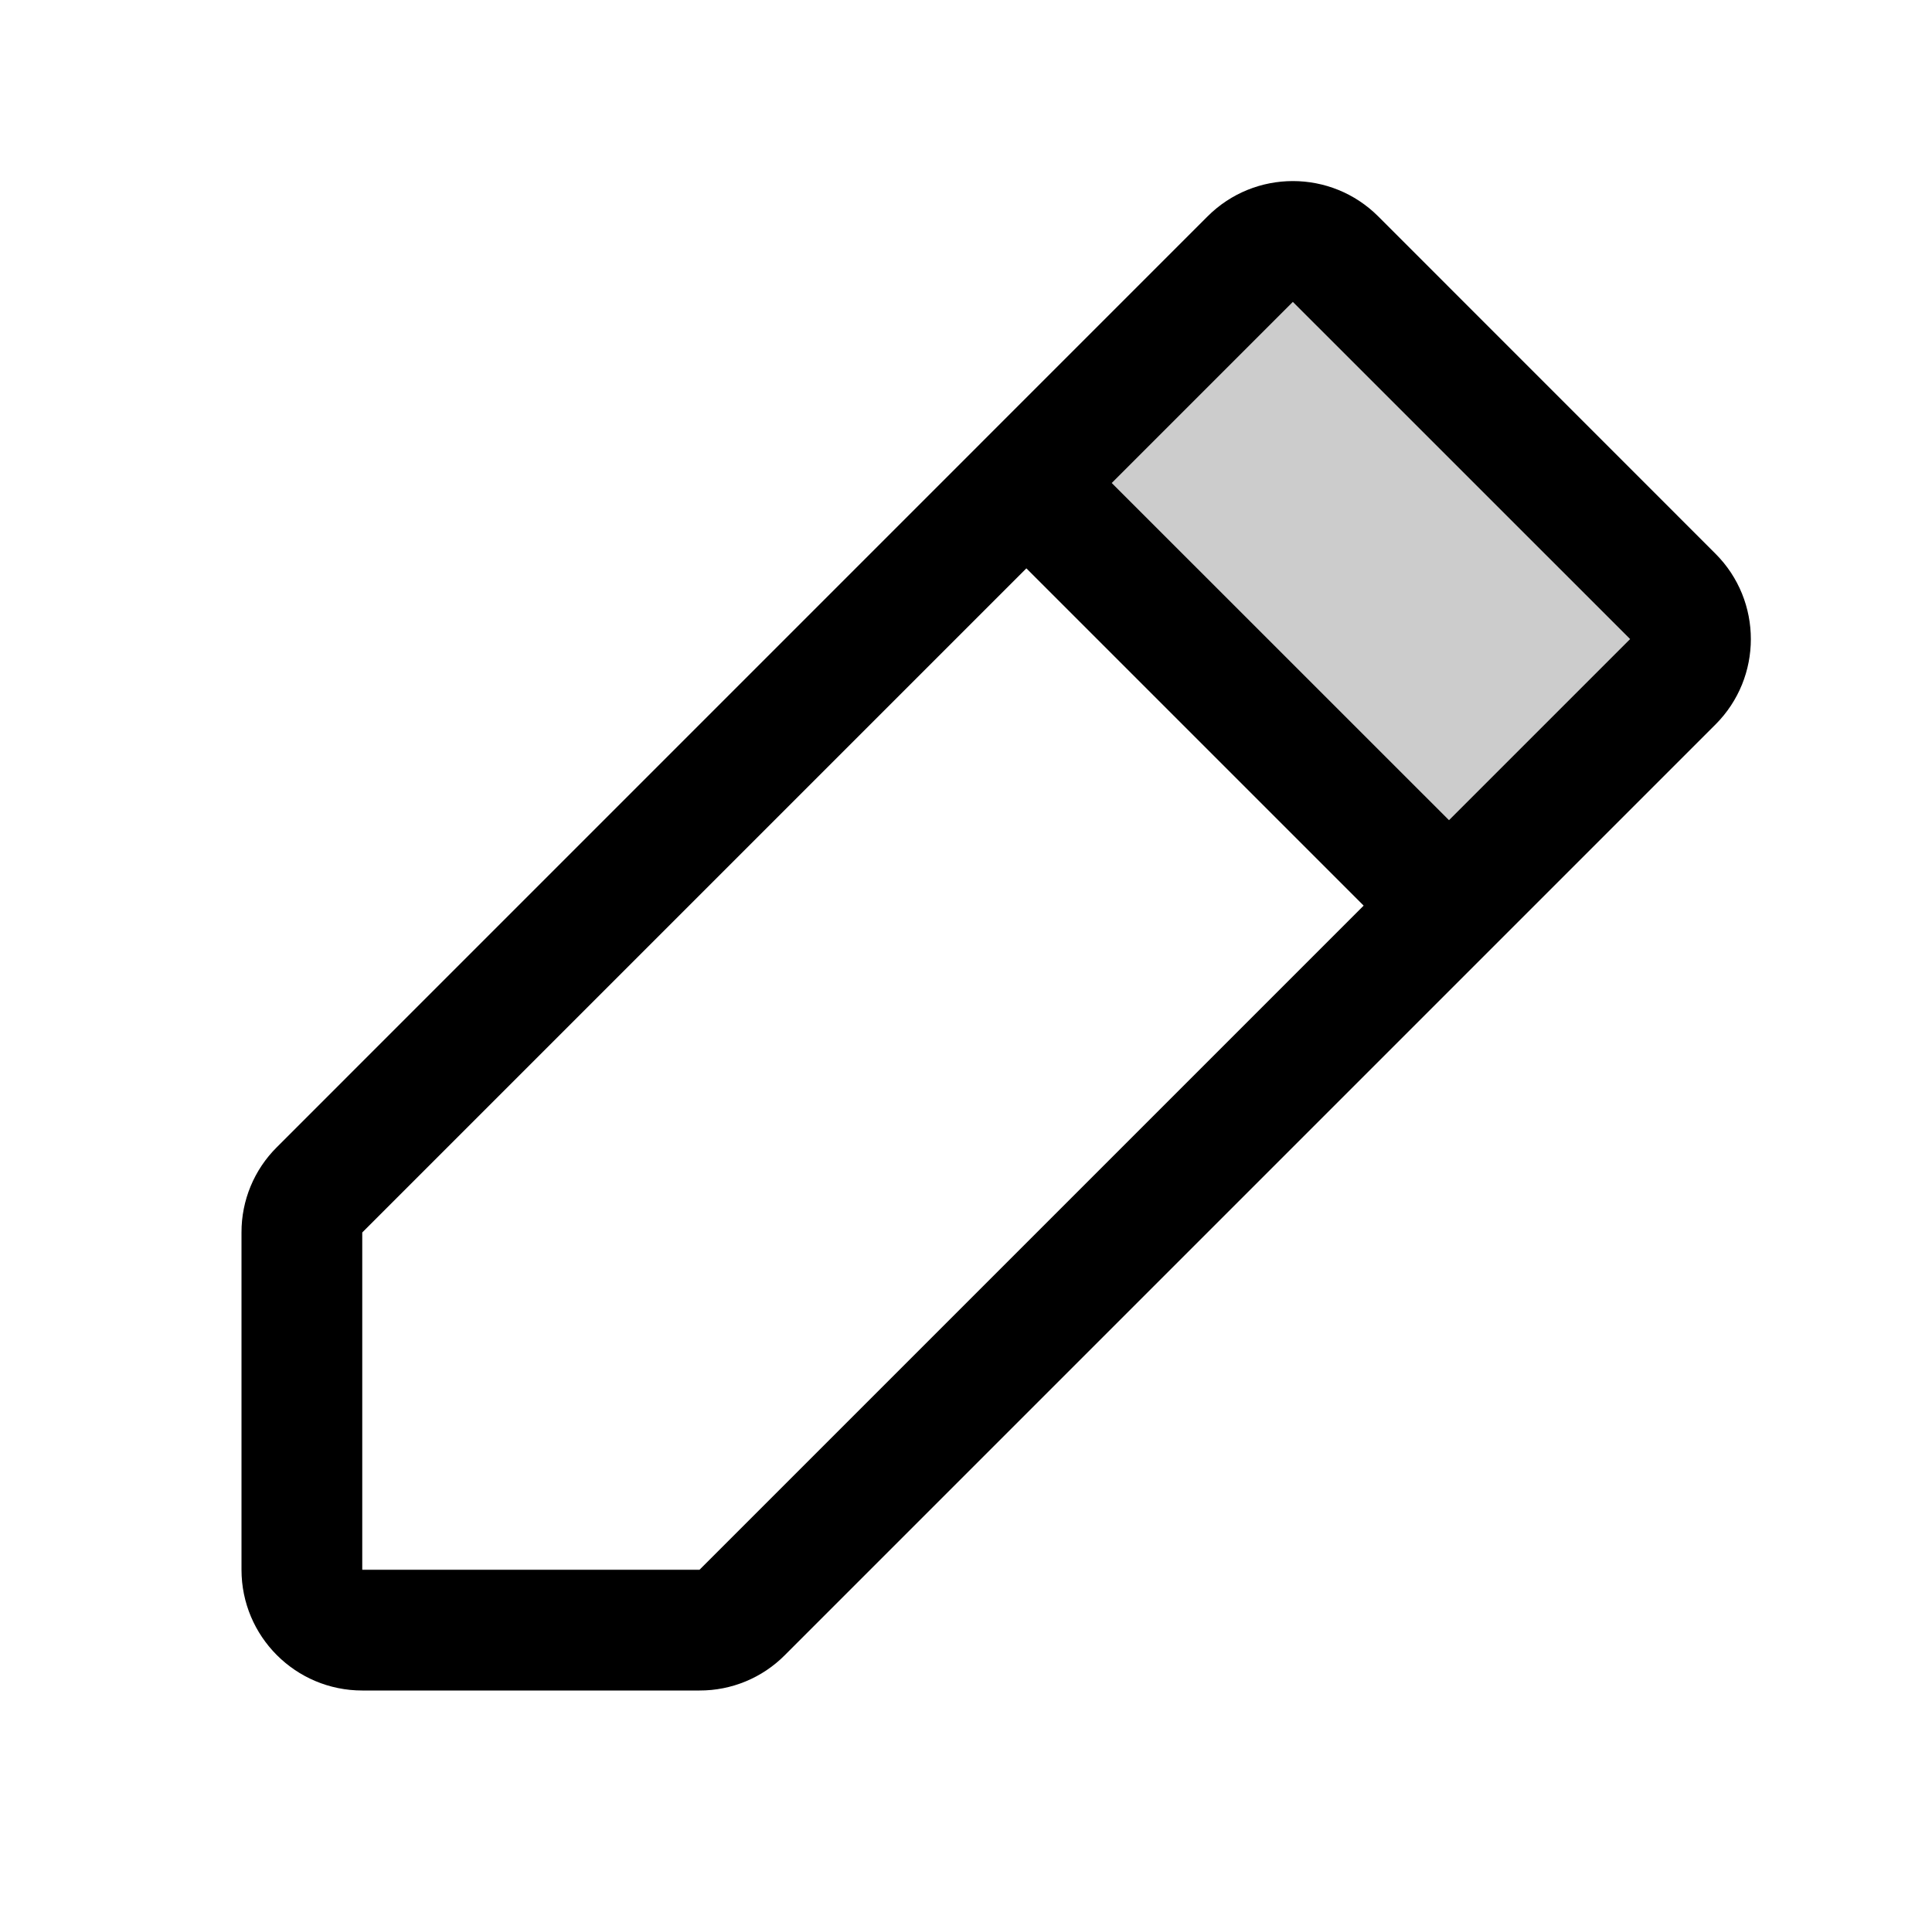
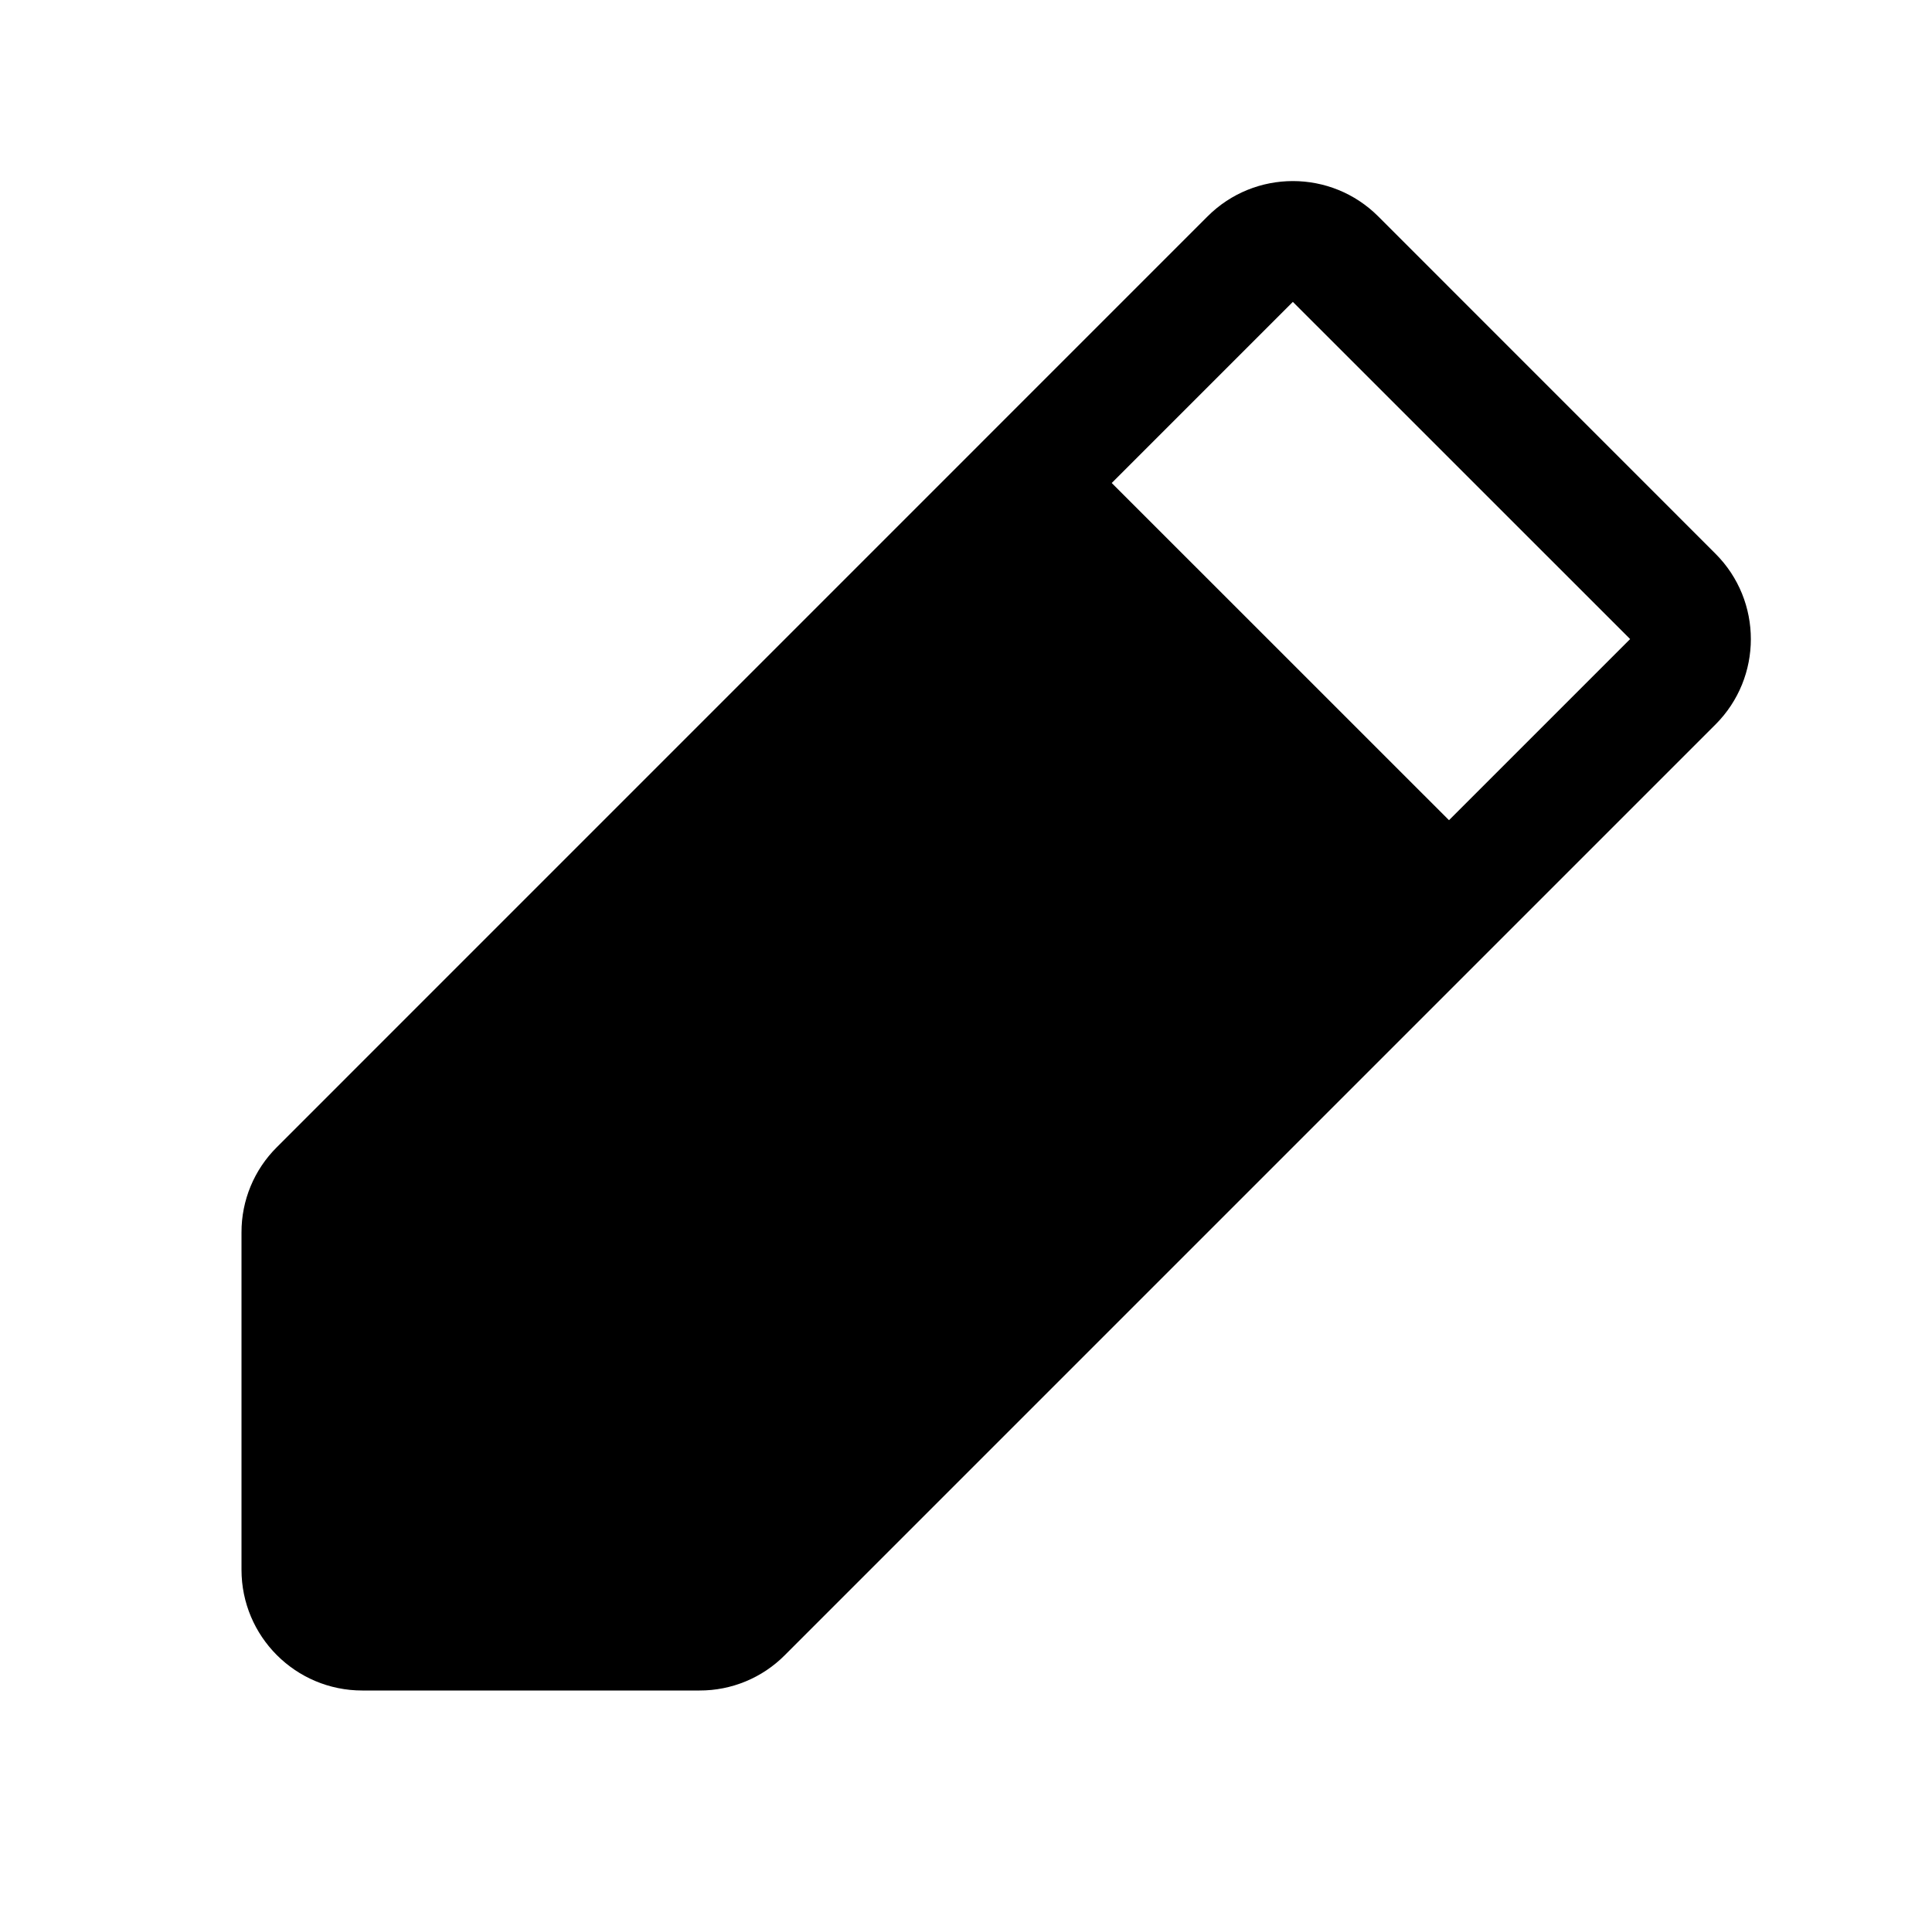
<svg xmlns="http://www.w3.org/2000/svg" viewBox="0 0 256 256" fill="currentColor">
-   <path d="M221.66,90.34,192,120,136,64l29.66-29.66a8,8,0,0,1,11.31,0L221.66,79A8,8,0,0,1,221.66,90.34Z" opacity="0.2" />
-   <path d="M227.31,73.37,182.63,28.68a16,16,0,0,0-22.63,0L36.69,152A15.86,15.86,0,0,0,32,163.31V208a16,16,0,0,0,16,16H92.69A15.86,15.86,0,0,0,104,219.31L227.31,96a16,16,0,0,0,0-22.63ZM92.69,208H48V163.31l88-88L180.69,120ZM192,108.68,147.31,64l24-24L216,84.68Z" />
+   <path d="M227.31,73.37,182.63,28.68a16,16,0,0,0-22.63,0L36.69,152A15.86,15.86,0,0,0,32,163.31V208a16,16,0,0,0,16,16H92.69A15.86,15.86,0,0,0,104,219.31L227.31,96a16,16,0,0,0,0-22.63ZM192,108.68,147.31,64l24-24L216,84.68Z" />
</svg>
